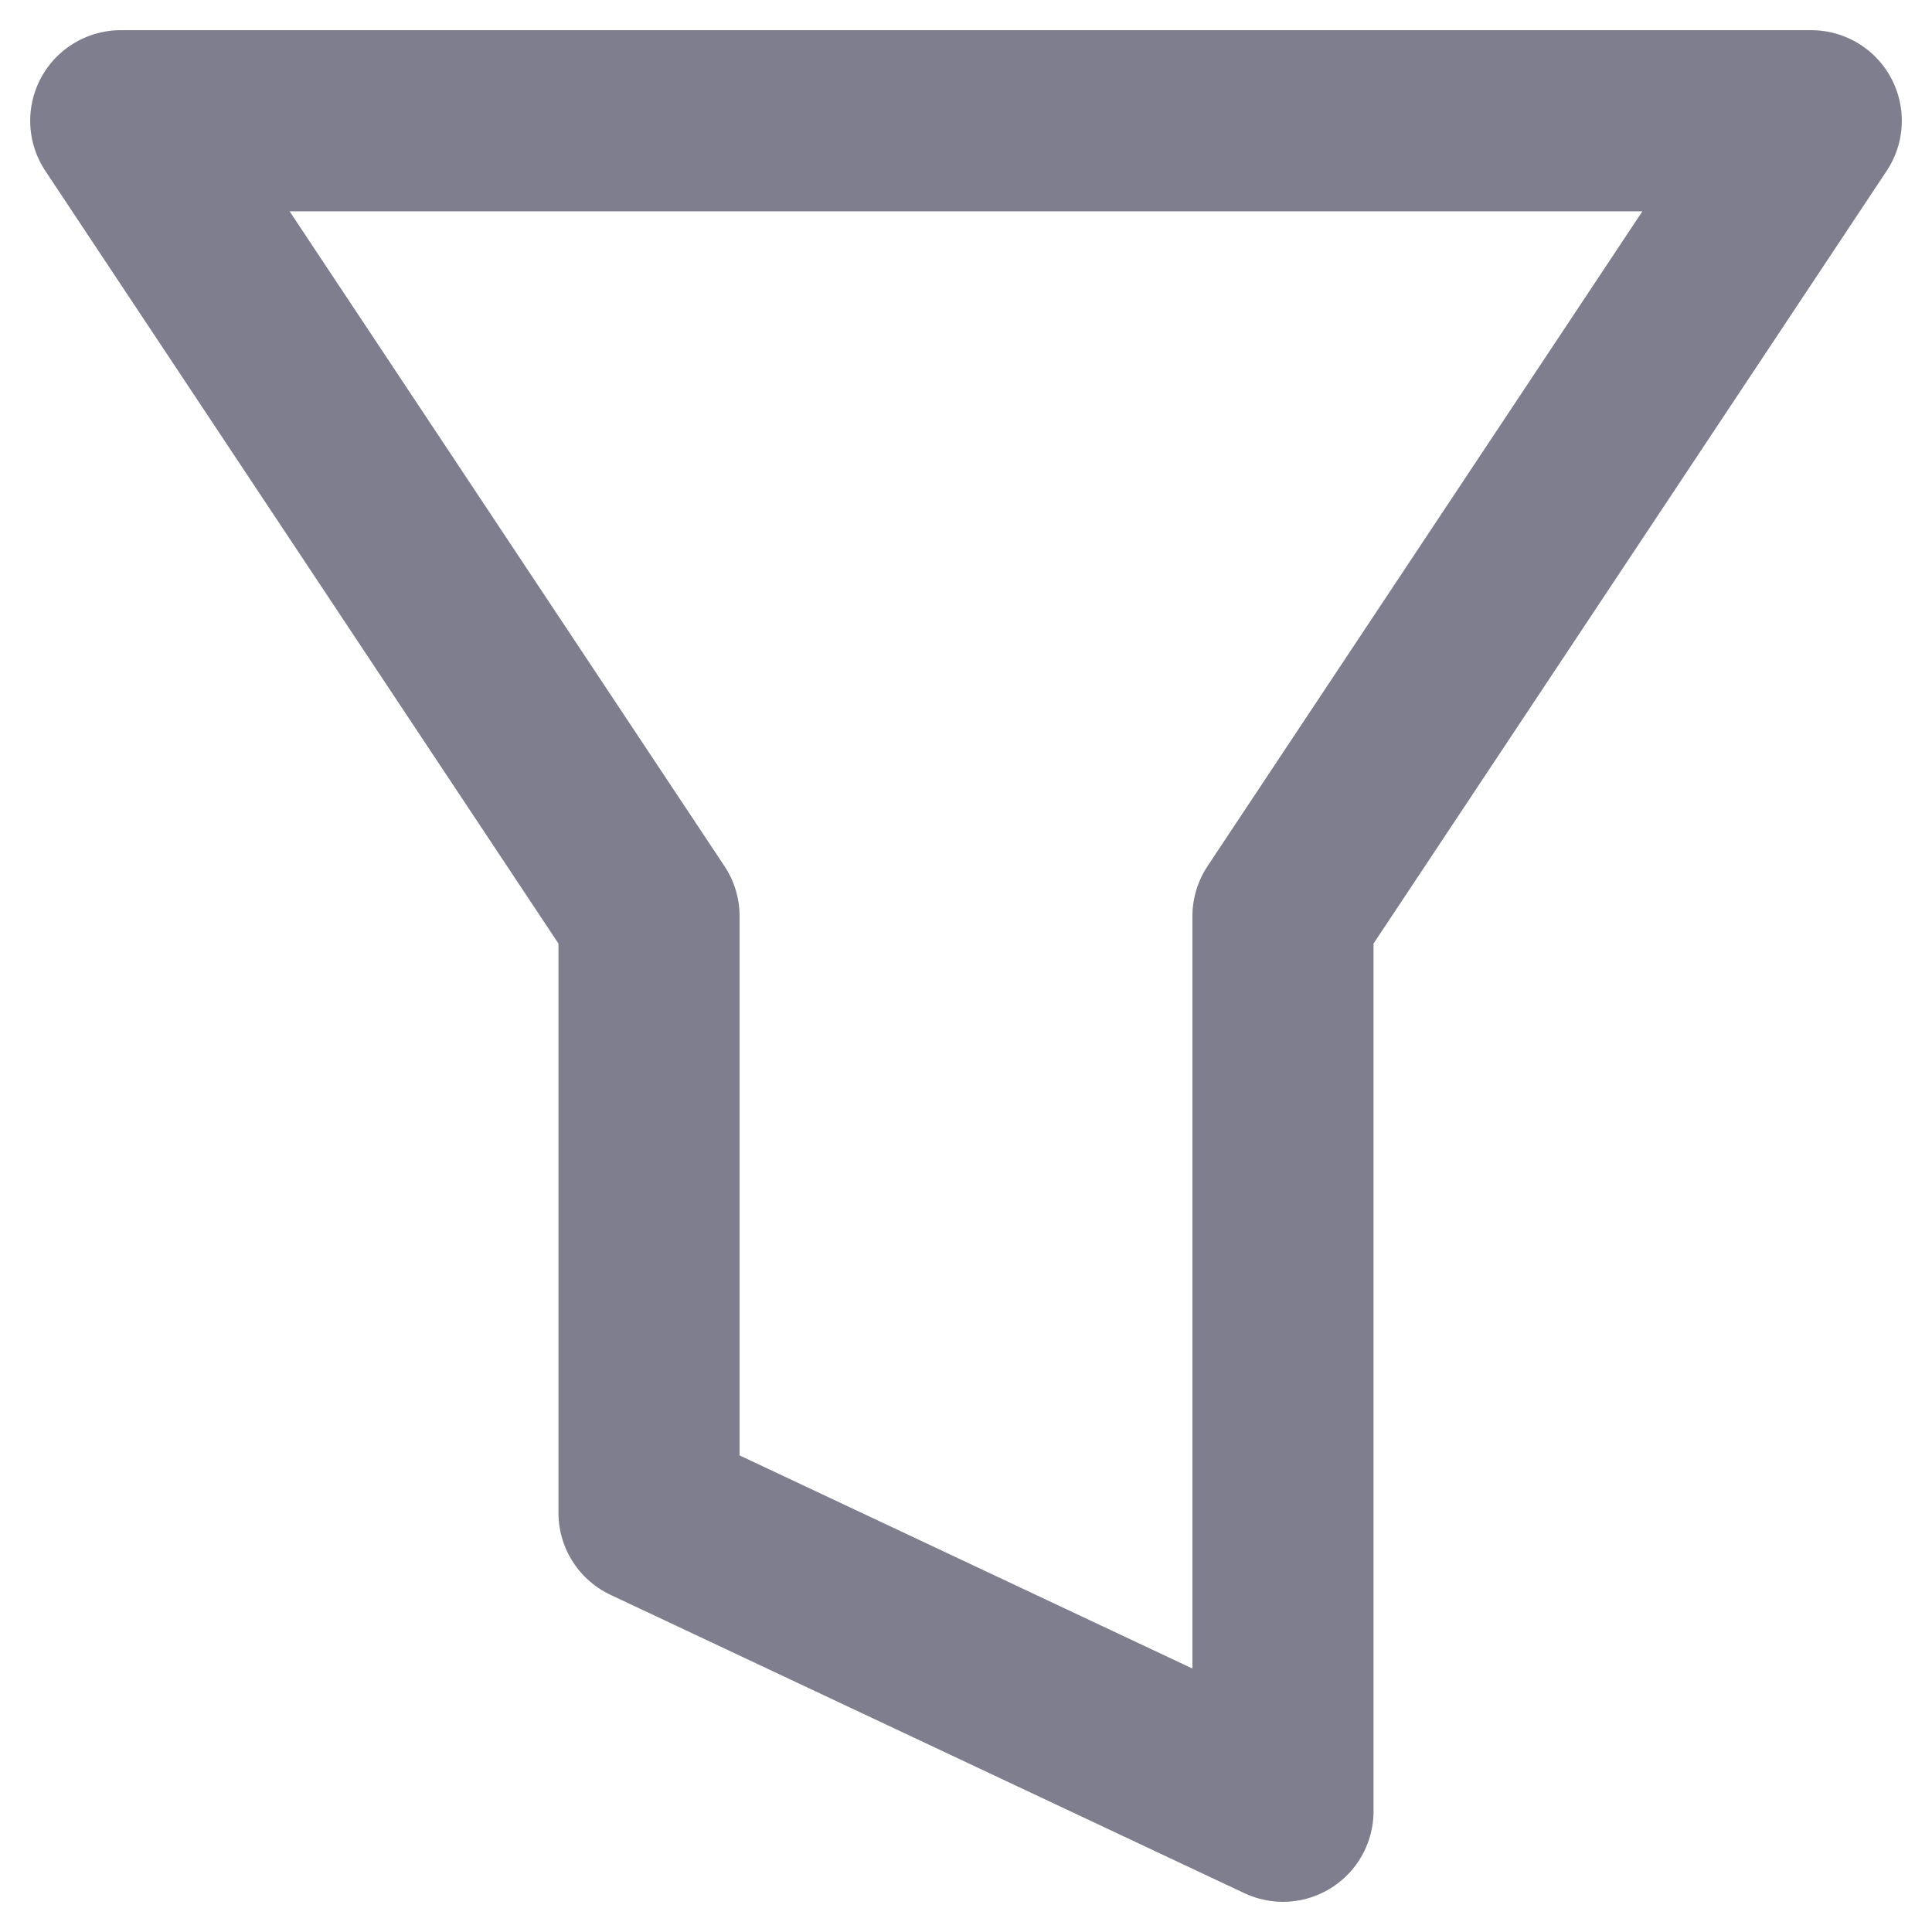
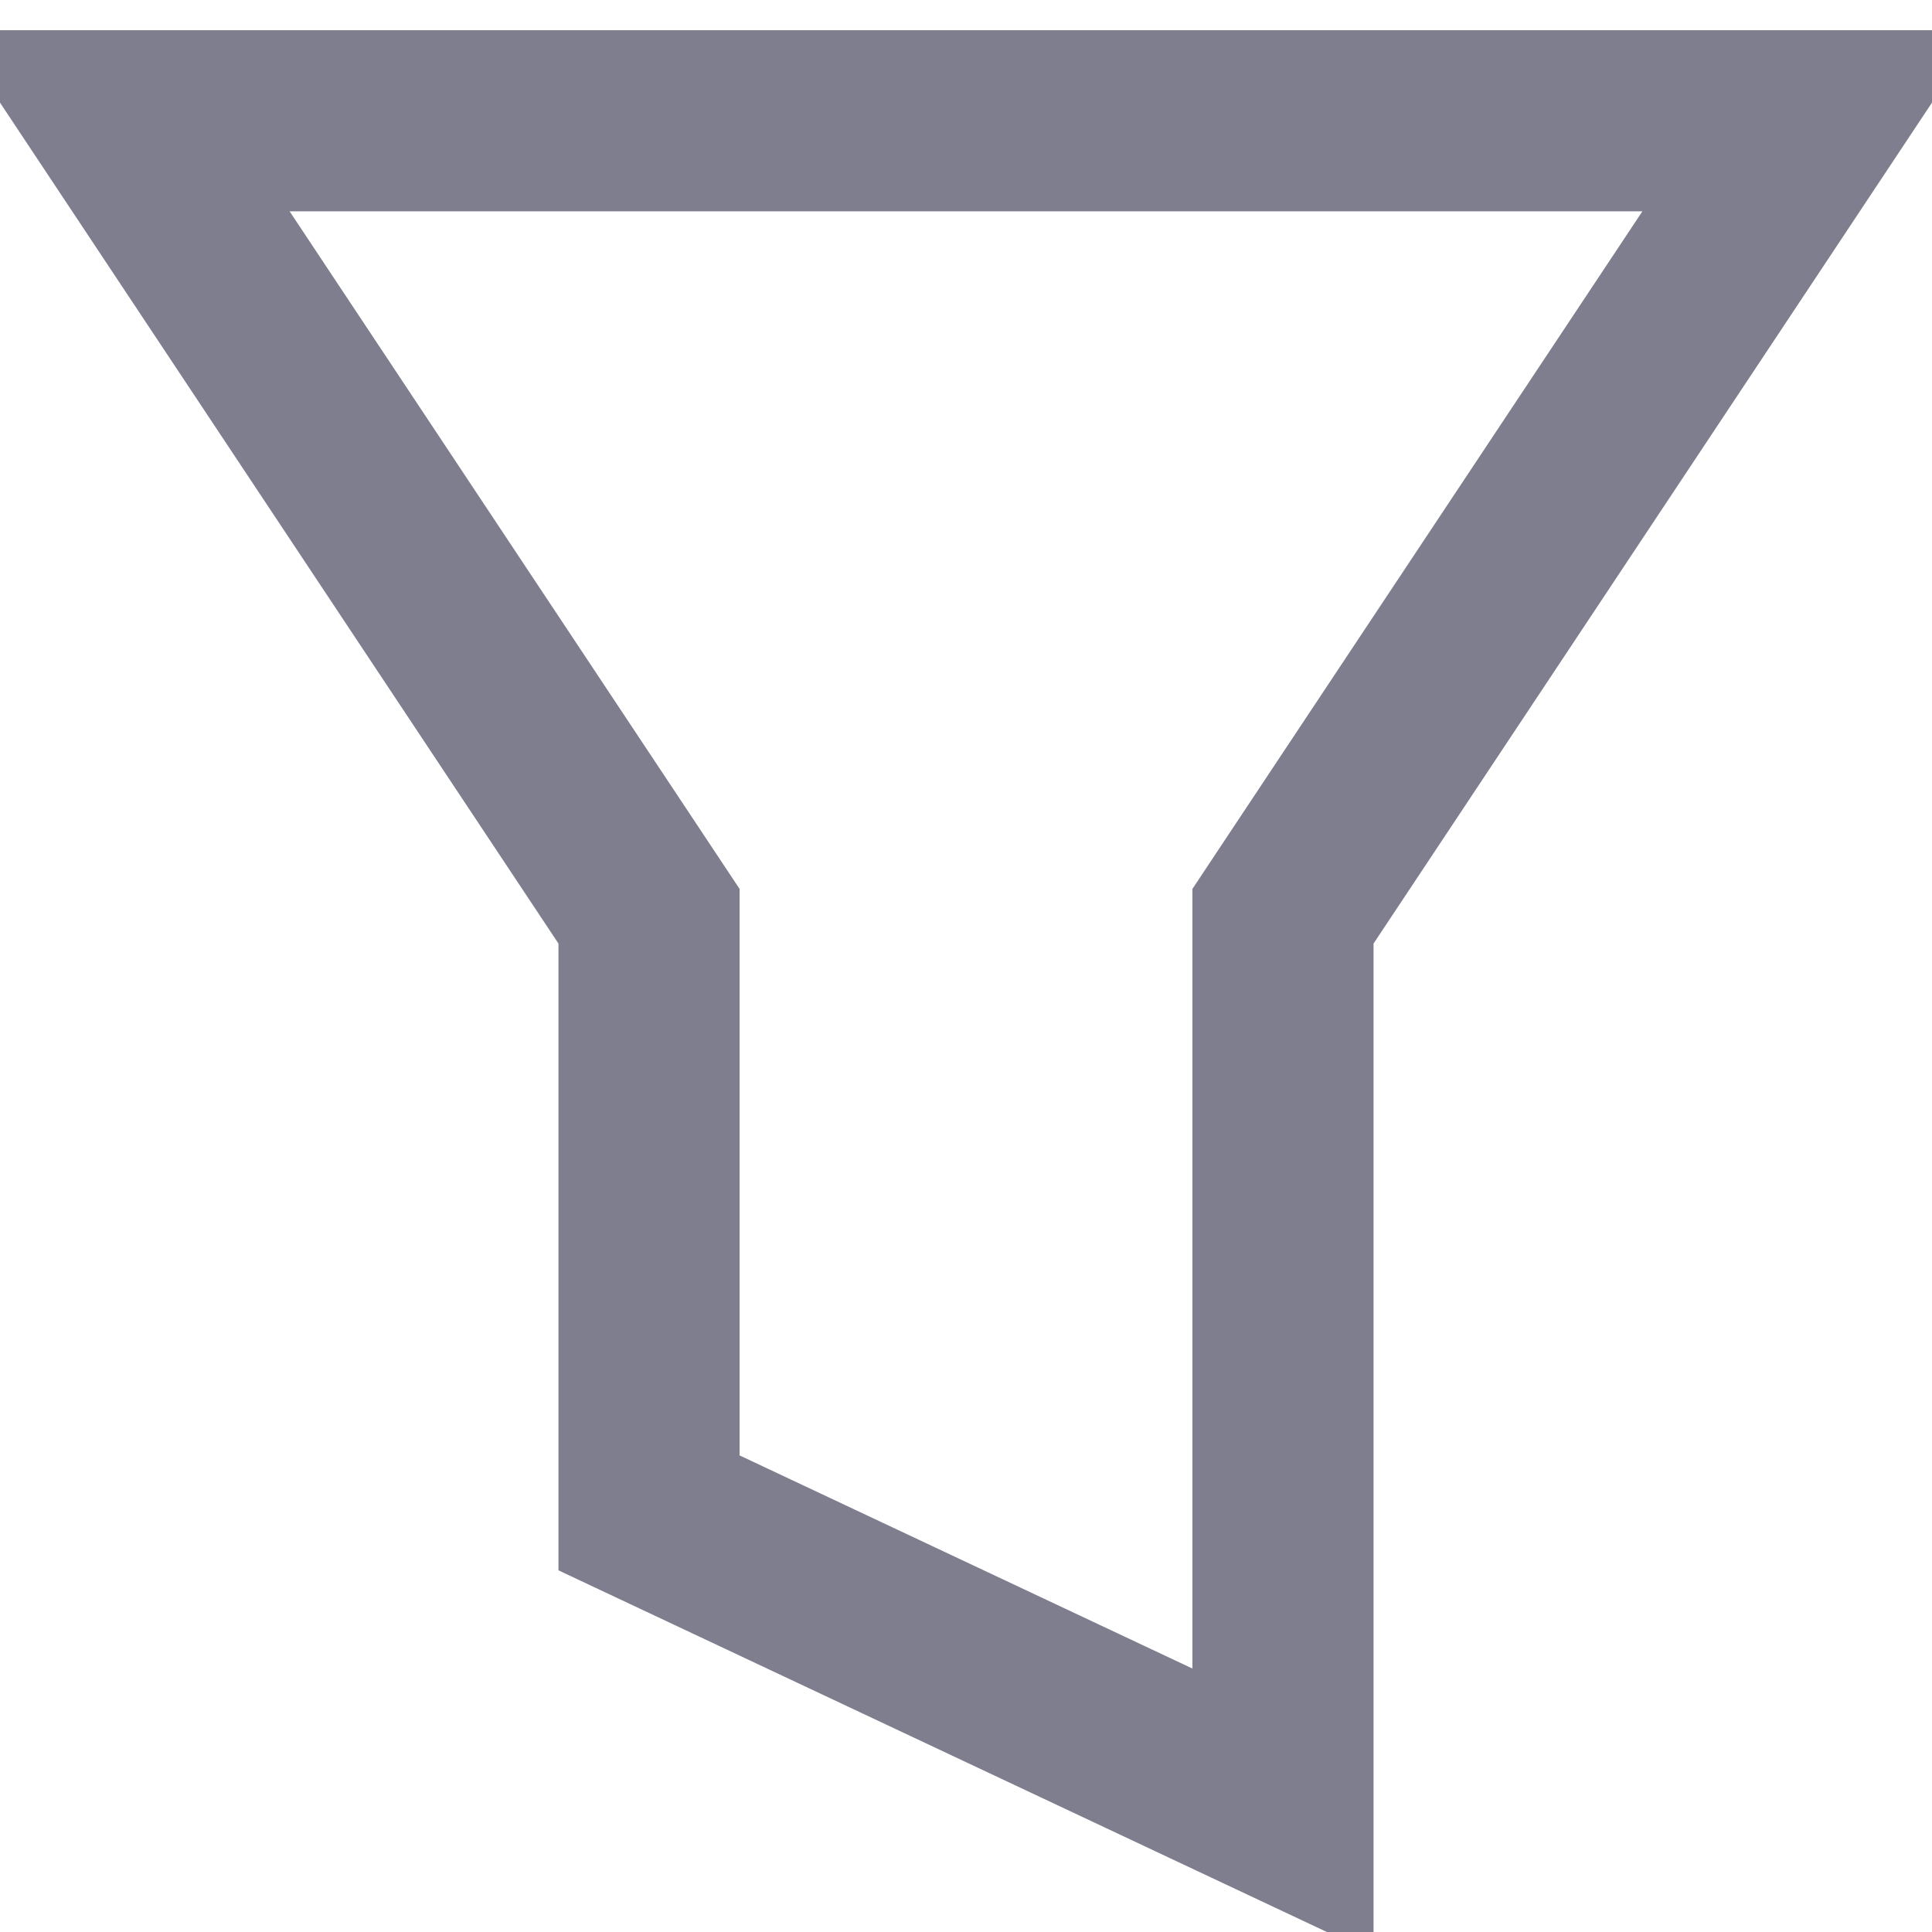
<svg xmlns="http://www.w3.org/2000/svg" width="16" height="16" viewBox="0 0 16 16" fill="none">
-   <path d="M1 1L5.375 7.588V12.529L10.625 15V7.588L15 1H1Z" stroke="#7E7E8F" stroke-width="1.5" stroke-linecap="round" stroke-linejoin="round" />
+   <path d="M1 1L5.375 7.588V12.529L10.625 15V7.588L15 1H1Z" stroke="#7E7E8F" stroke-width="1.5" strokeLinecap="round" strokeLinejoin="round" />
</svg>
